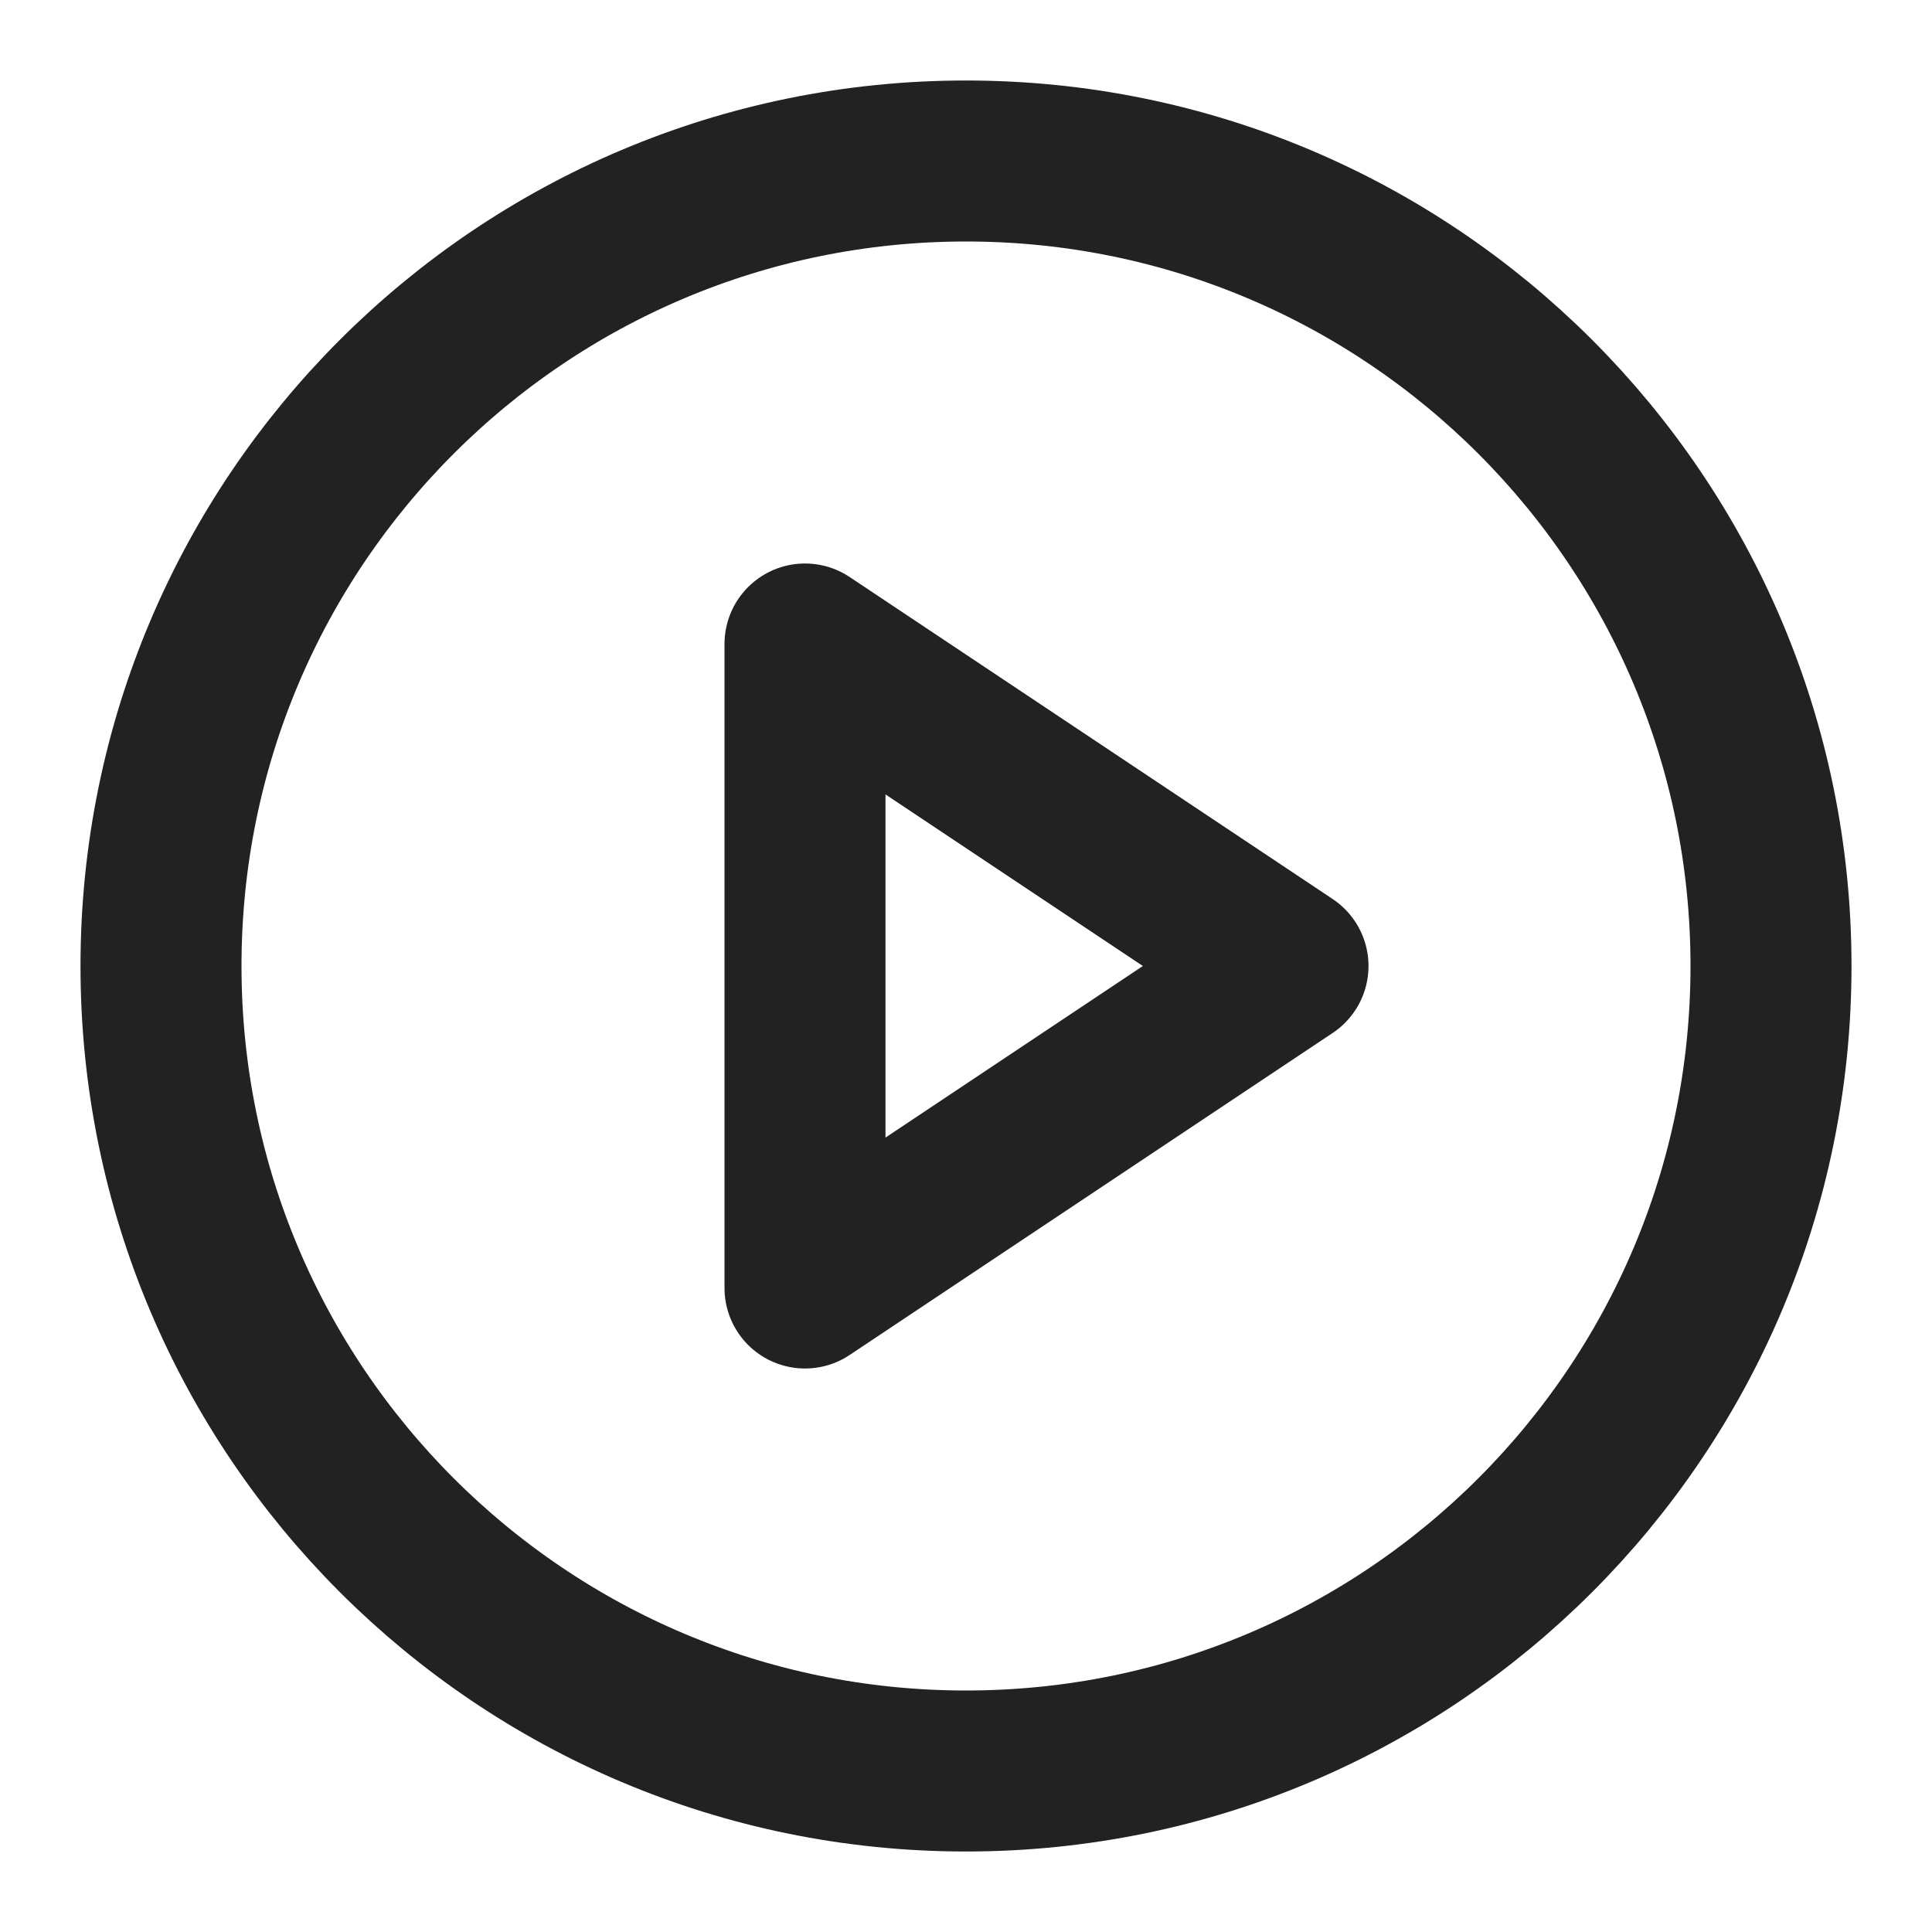
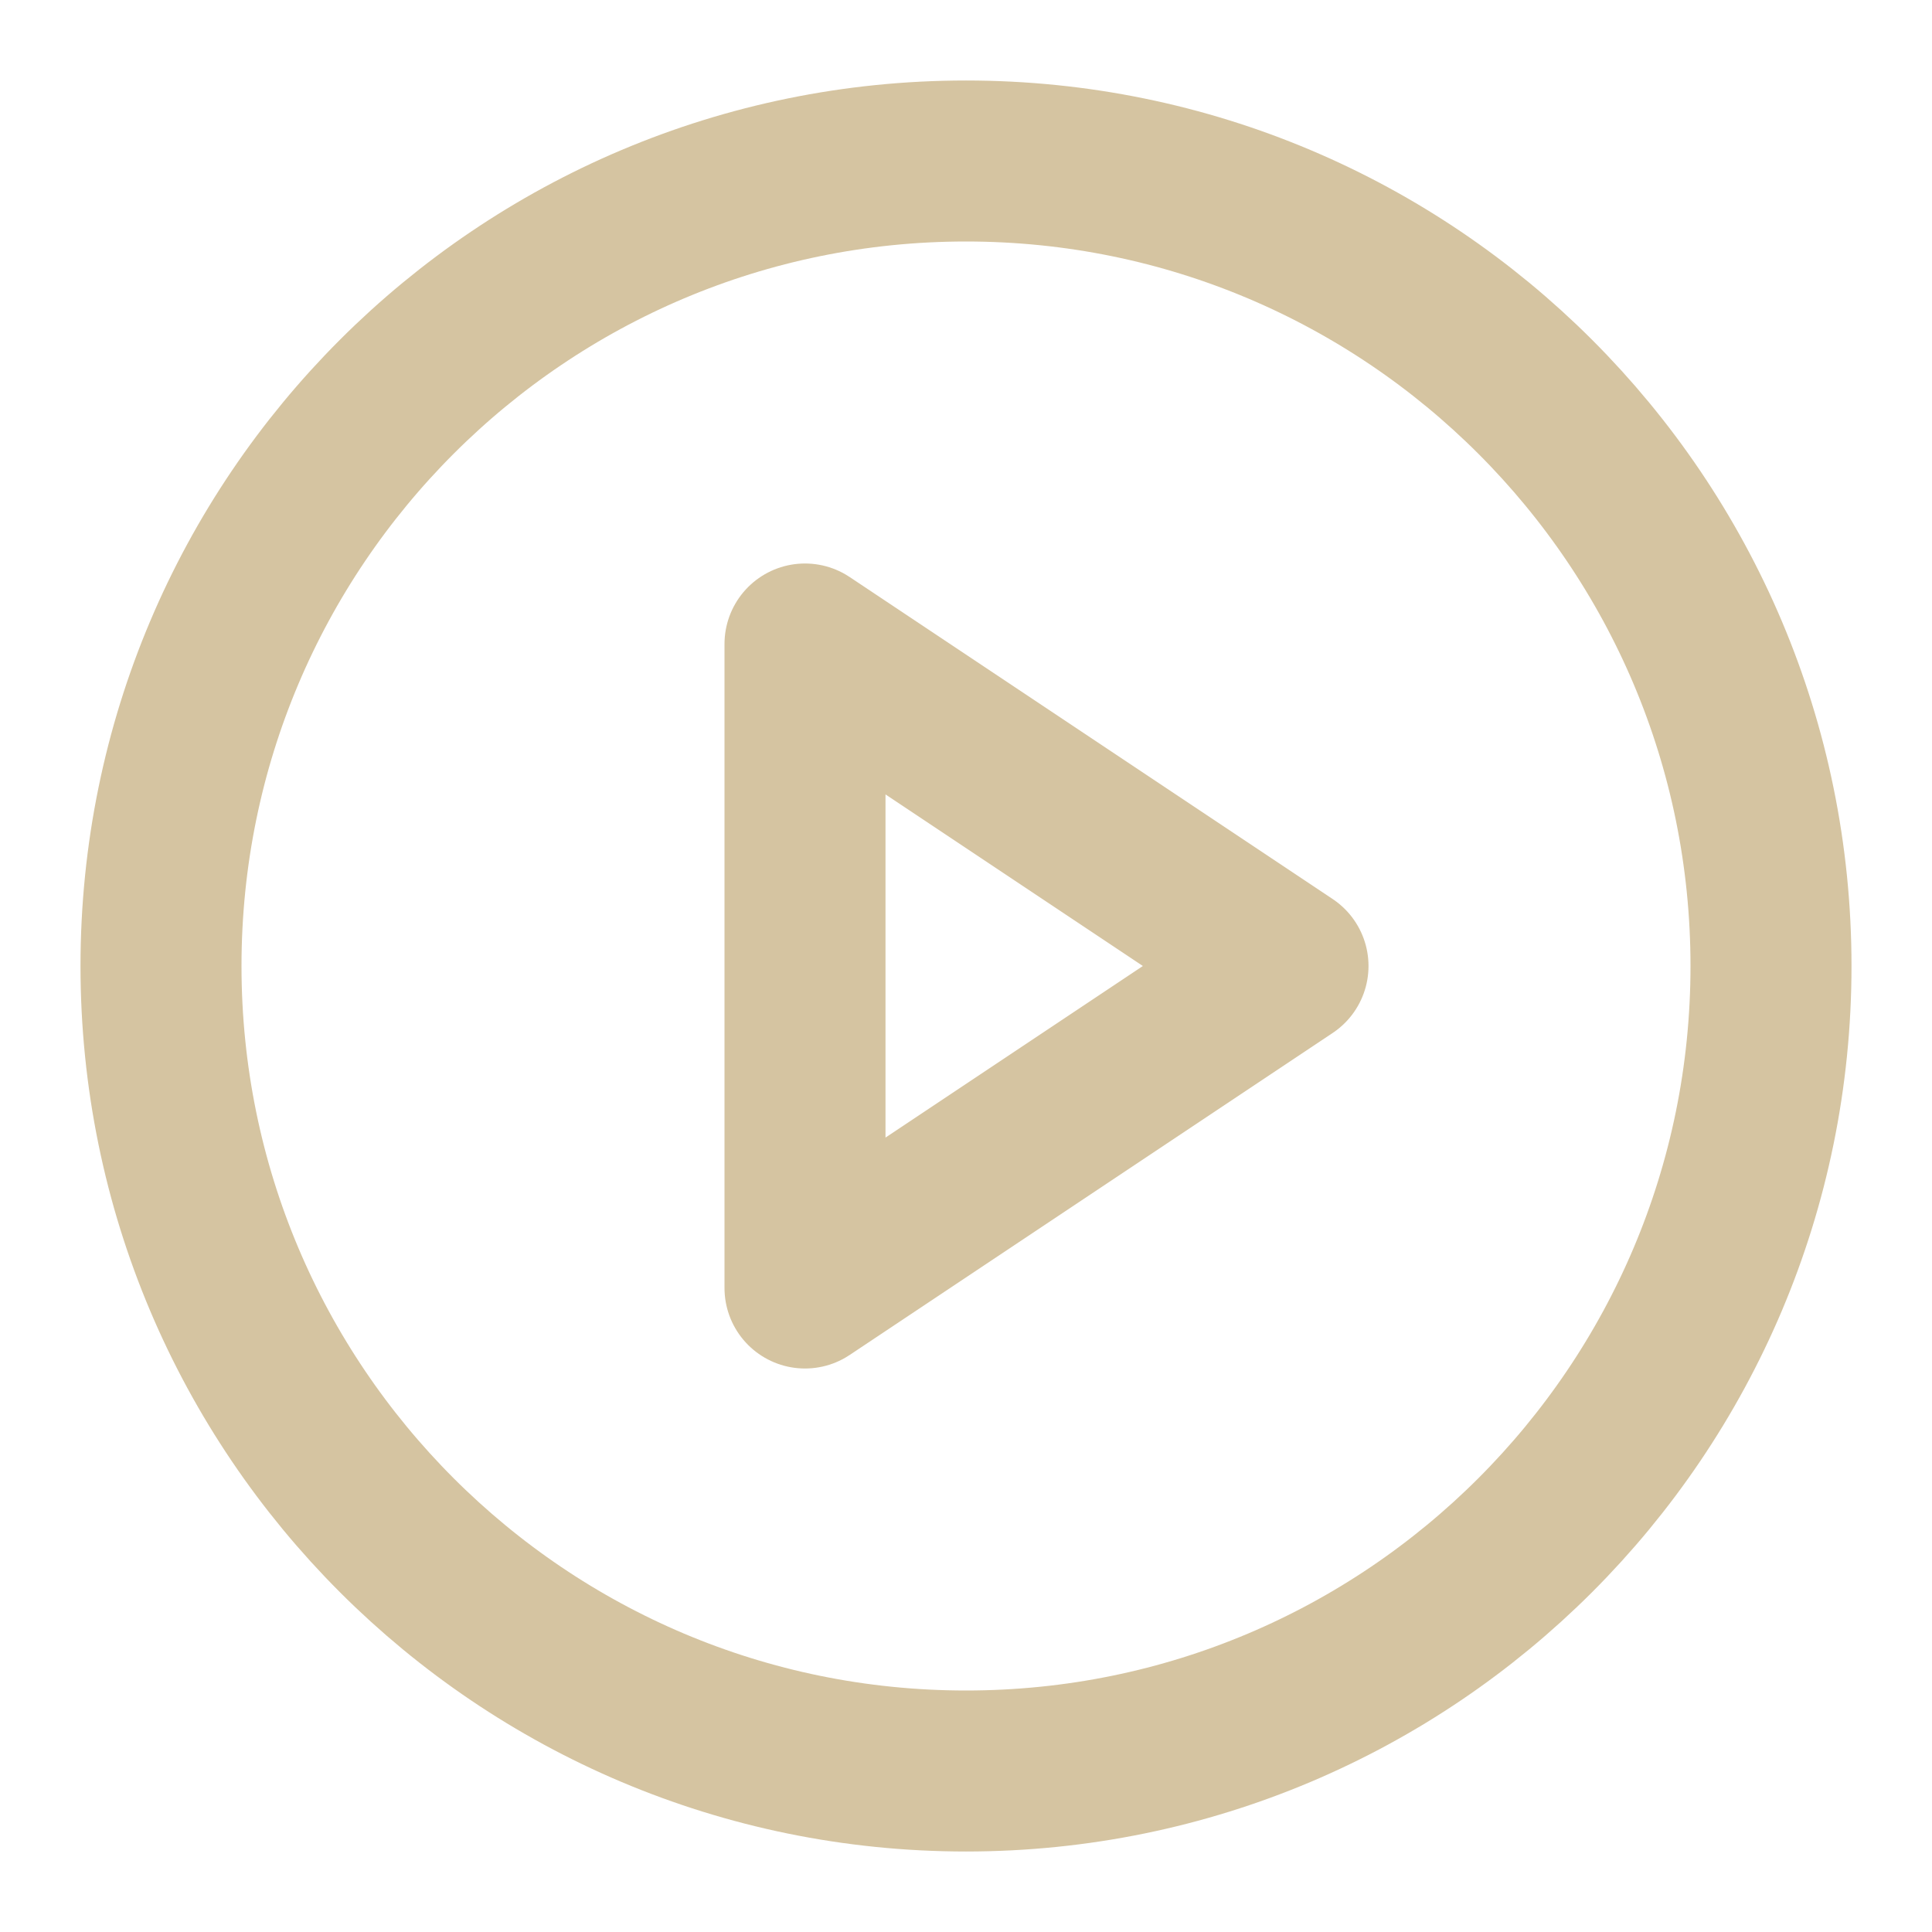
- <svg xmlns="http://www.w3.org/2000/svg" width="24" height="24" viewBox="0 0 24 24" fill="none" stroke="#222222" stroke-width="2" stroke-linecap="round" stroke-linejoin="round" class="feather feather-play-circle">
+ <svg xmlns="http://www.w3.org/2000/svg" width="24" height="24" viewBox="0 0 24 24" fill="none" stroke="#d5c4a1" stroke-width="2" stroke-linecap="round" stroke-linejoin="round" class="feather feather-play-circle">
  <circle cx="12" cy="12" r="10" />
  <polygon points="10 8 16 12 10 16 10 8" />
</svg>
